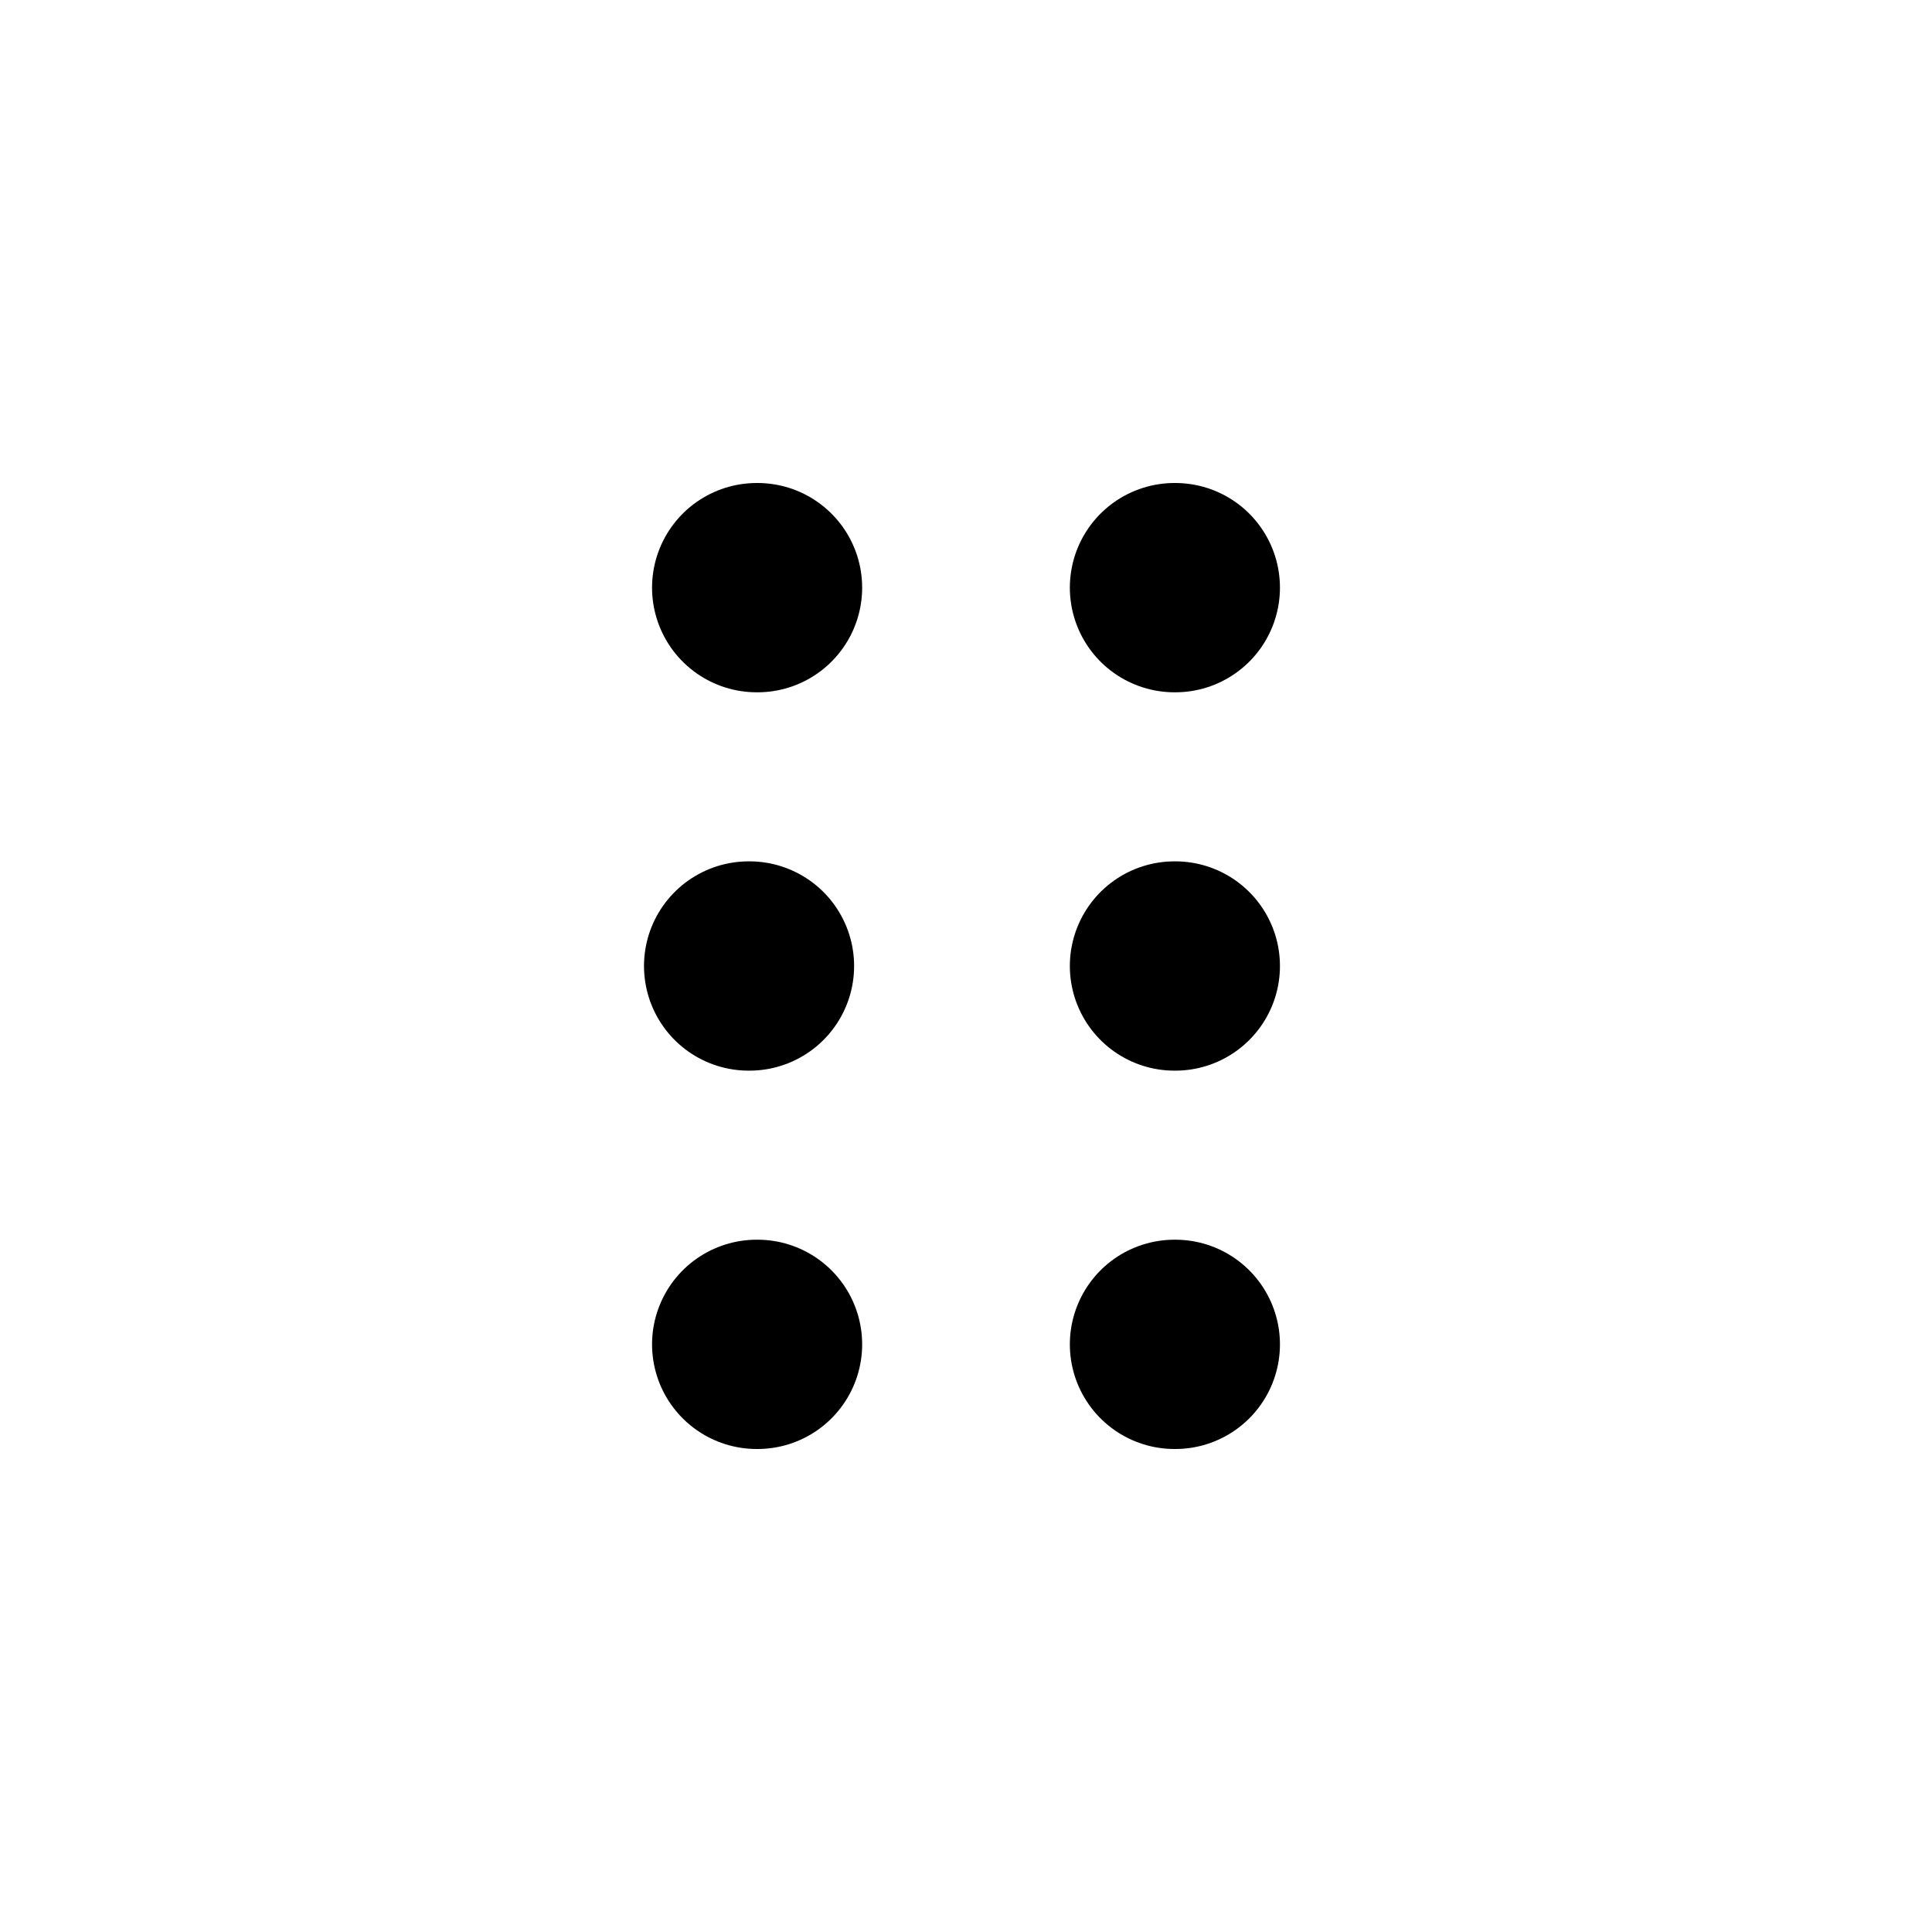
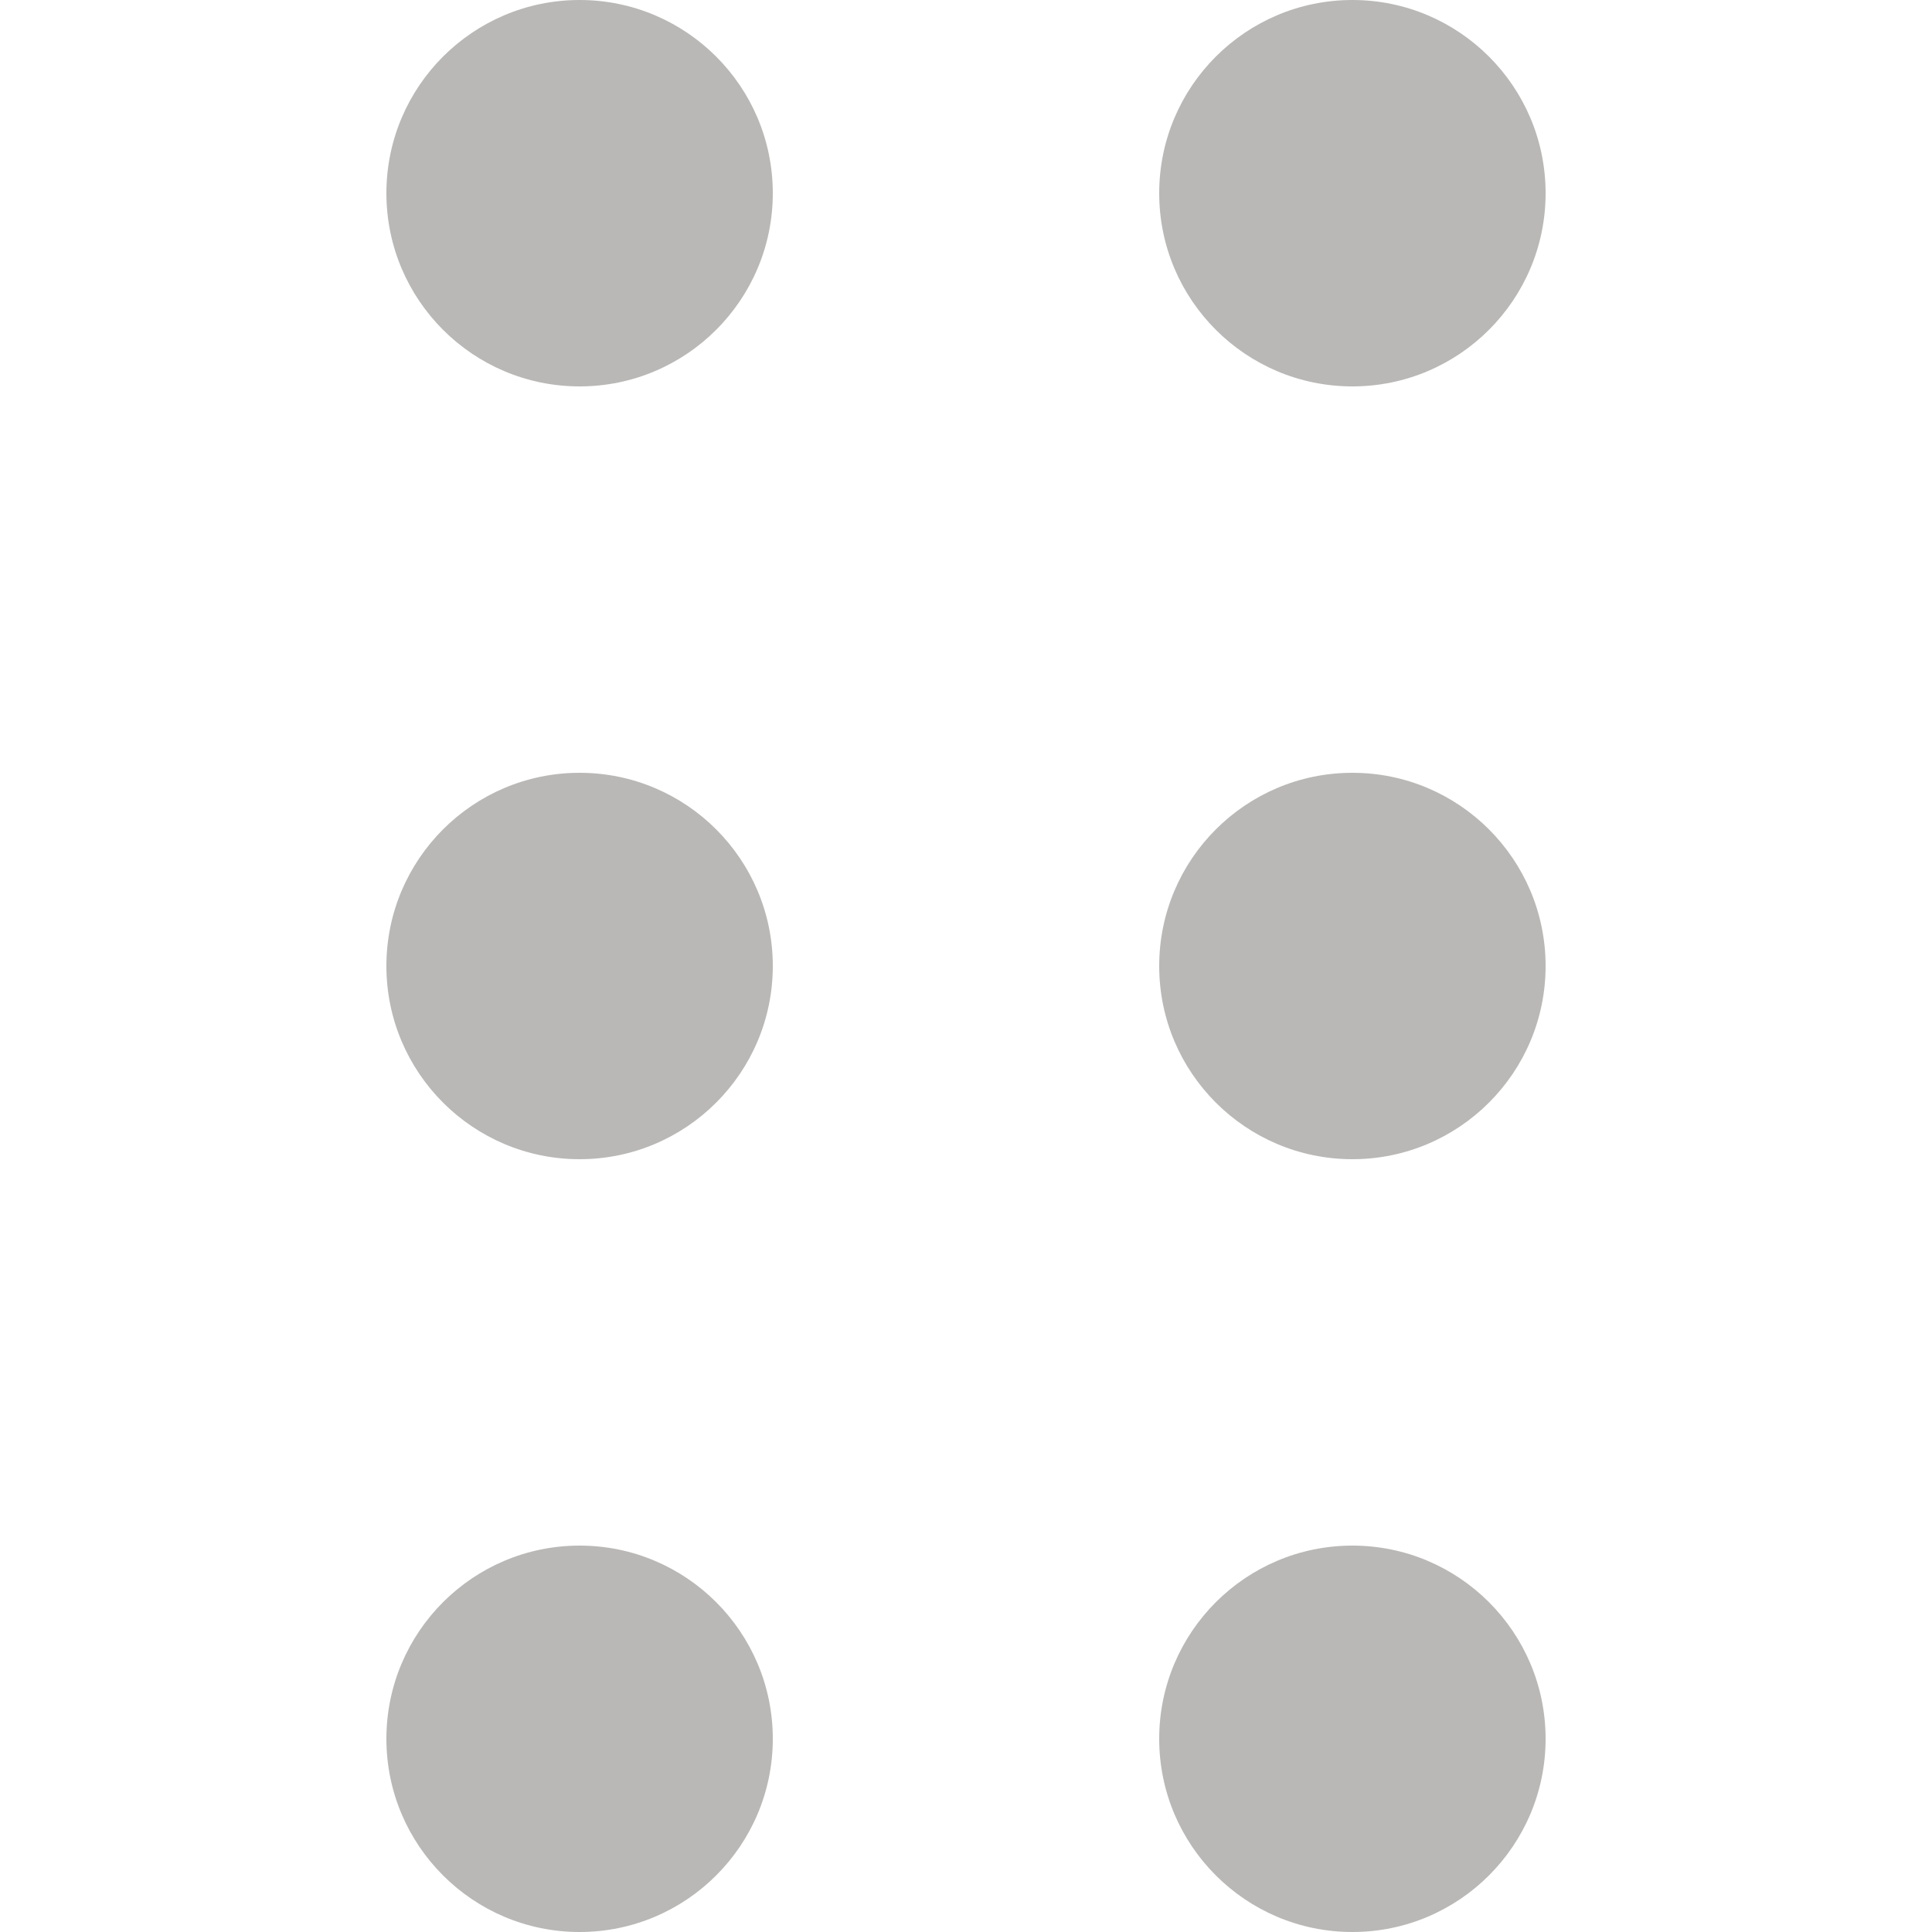
- <svg xmlns="http://www.w3.org/2000/svg" width="24" height="24" fill="none">
-   <path stroke="currentColor" stroke-linecap="round" stroke-width="2.6" d="M9.41 7.3H9.4M14.6 7.3h-.01M9.31 12H9.3M14.6 12h-.01M9.41 16.7H9.4M14.6 16.7h-.01" />
+ <svg xmlns="http://www.w3.org/2000/svg" viewBox="0 0 10 10" class="dragHandle" style="width: 14px; height: 14px; display: block; fill: inherit; flex-shrink: 0; backface-visibility: hidden;" width="14" height="14">
+   <path d="M3,2 C2.448,2 2,1.552 2,1 C2,0.448 2.448,0 3,0 C3.552,0 4,0.448 4,1 C4,1.552 3.552,2 3,2 Z M3,6 C2.448,6 2,5.552 2,5 C2,4.448 2.448,4 3,4 C3.552,4 4,4.448 4,5 C4,5.552 3.552,6 3,6 Z M3,10 C2.448,10 2,9.552 2,9 C2,8.448 2.448,8 3,8 C3.552,8 4,8.448 4,9 C4,9.552 3.552,10 3,10 Z M7,2 C6.448,2 6,1.552 6,1 C6,0.448 6.448,0 7,0 C7.552,0 8,0.448 8,1 C8,1.552 7.552,2 7,2 Z M7,6 C6.448,6 6,5.552 6,5 C6,4.448 6.448,4 7,4 C7.552,4 8,4.448 8,5 C8,5.552 7.552,6 7,6 Z M7,10 C6.448,10 6,9.552 6,9 C6,8.448 6.448,8 7,8 C7.552,8 8,8.448 8,9 C8,9.552 7.552,10 7,10 Z" fill-opacity="0.35" fill="#37352F" />
</svg>
